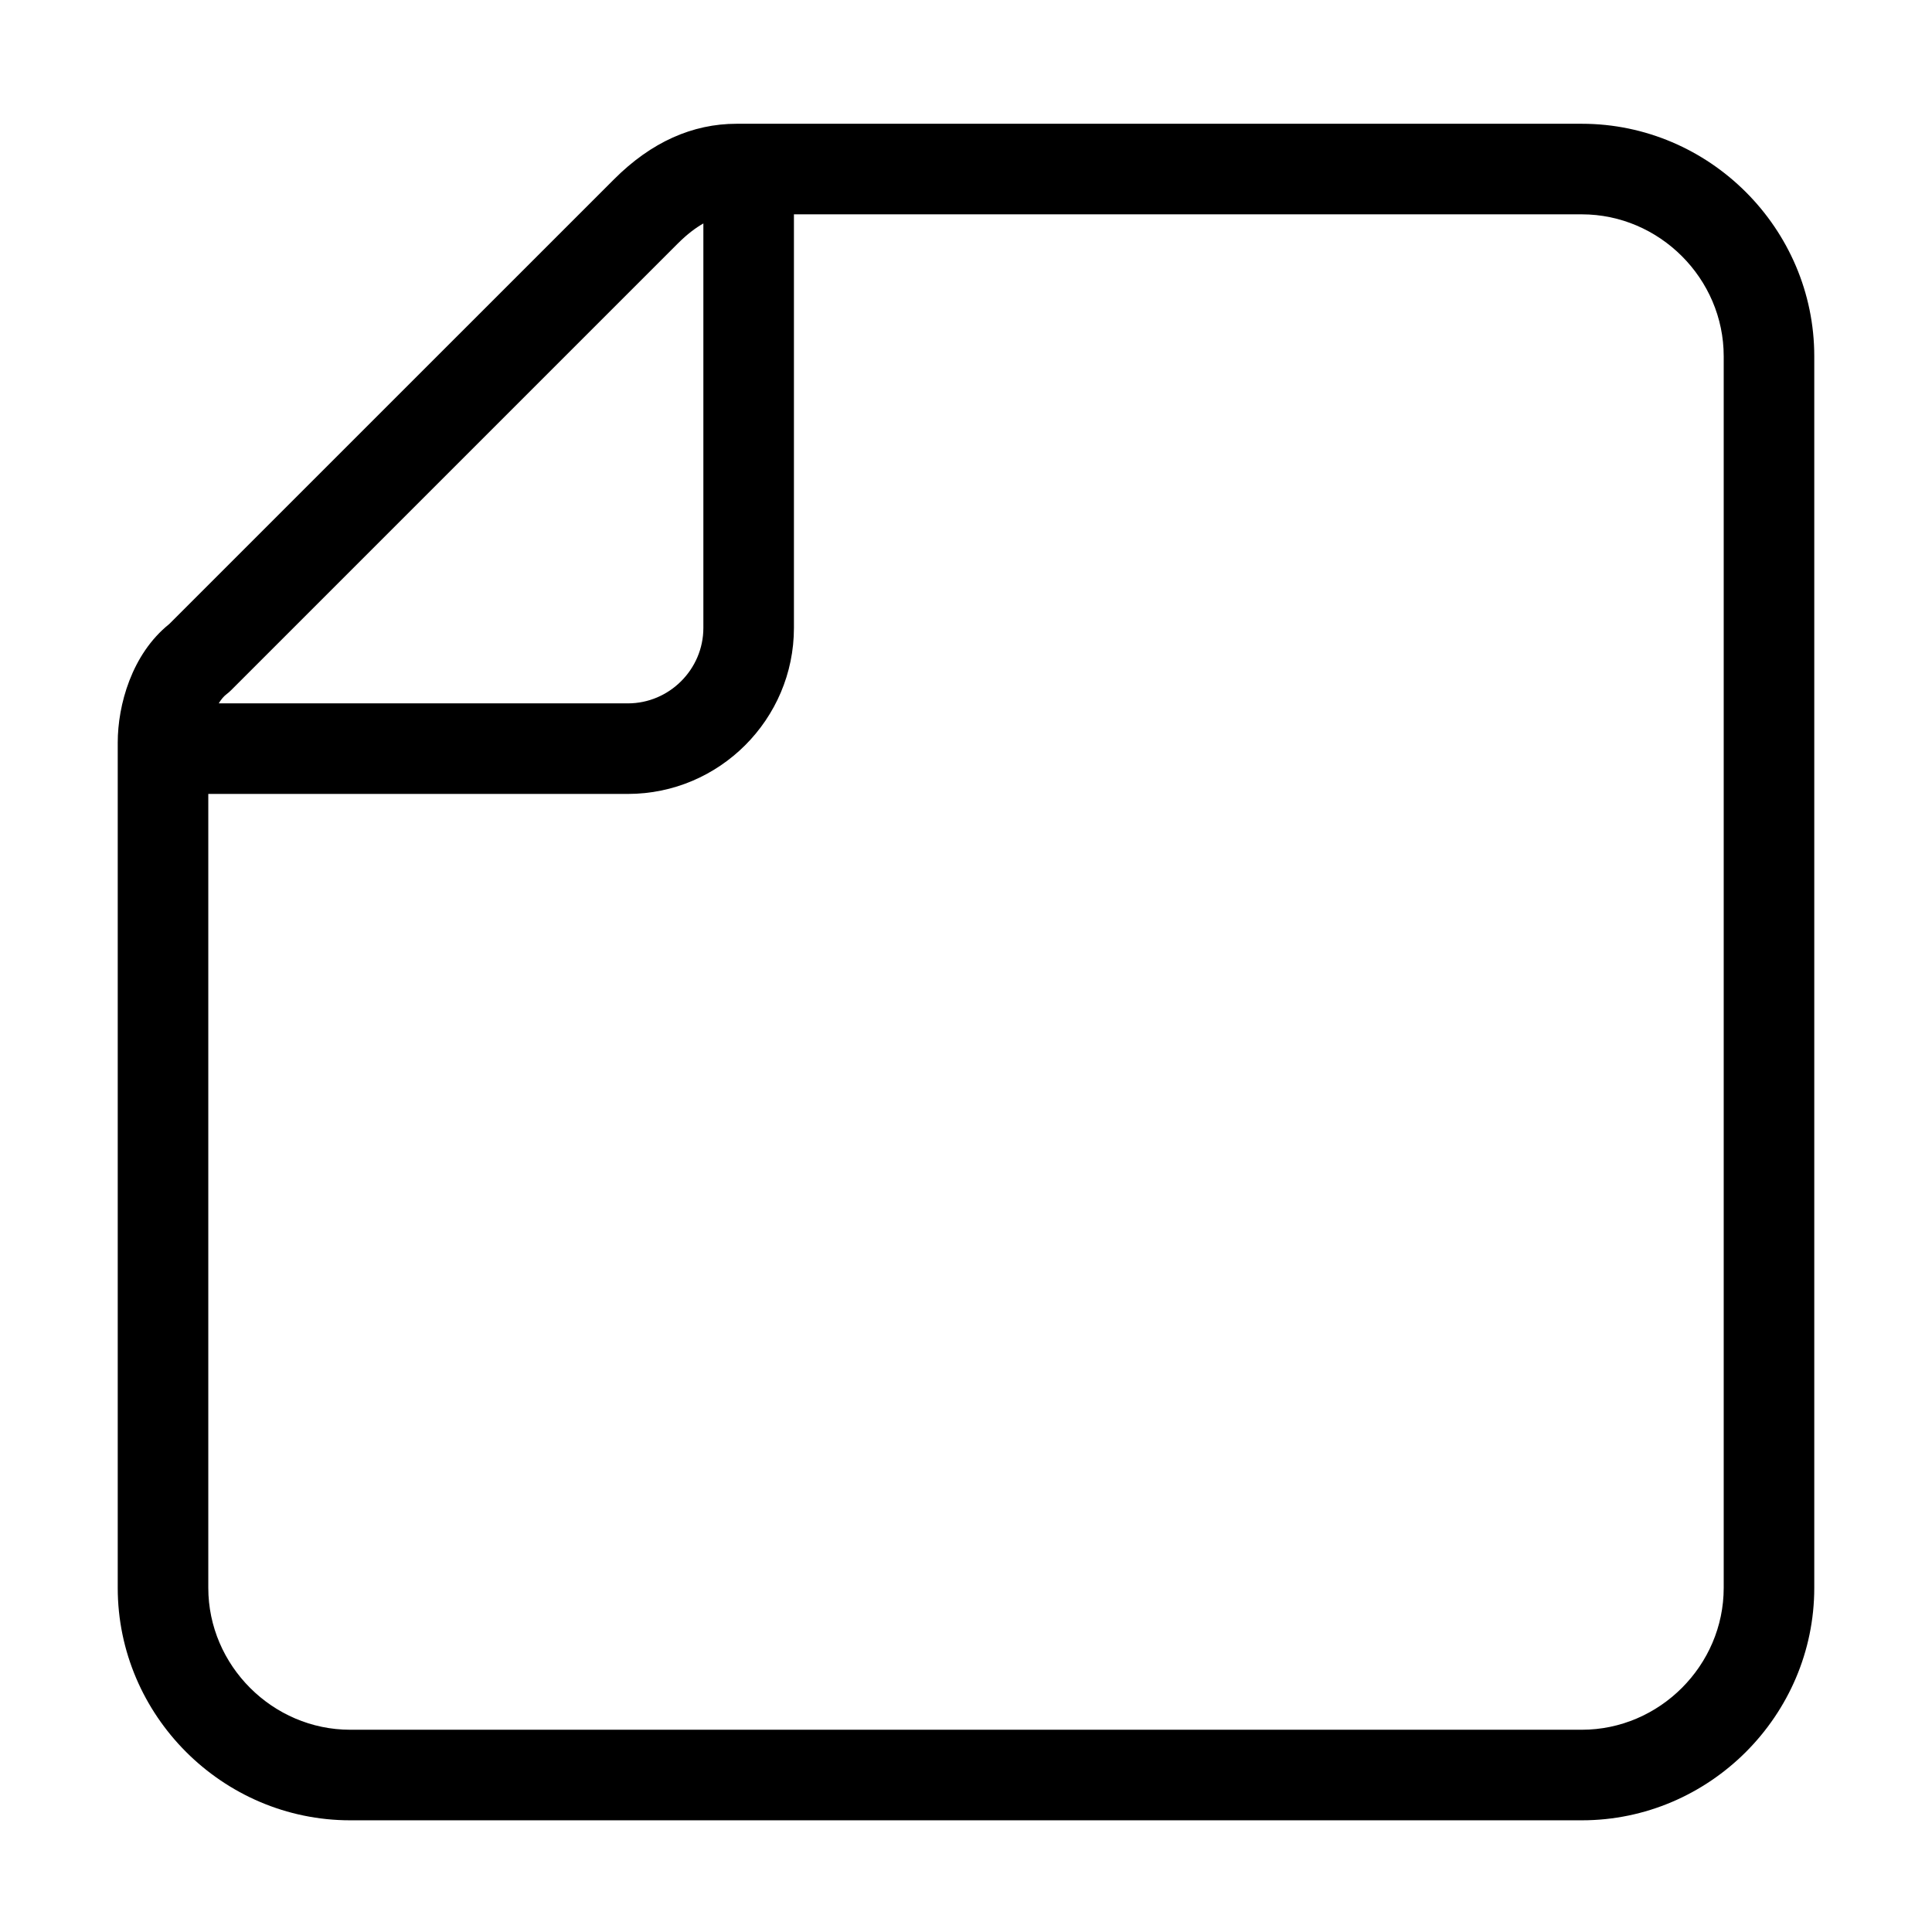
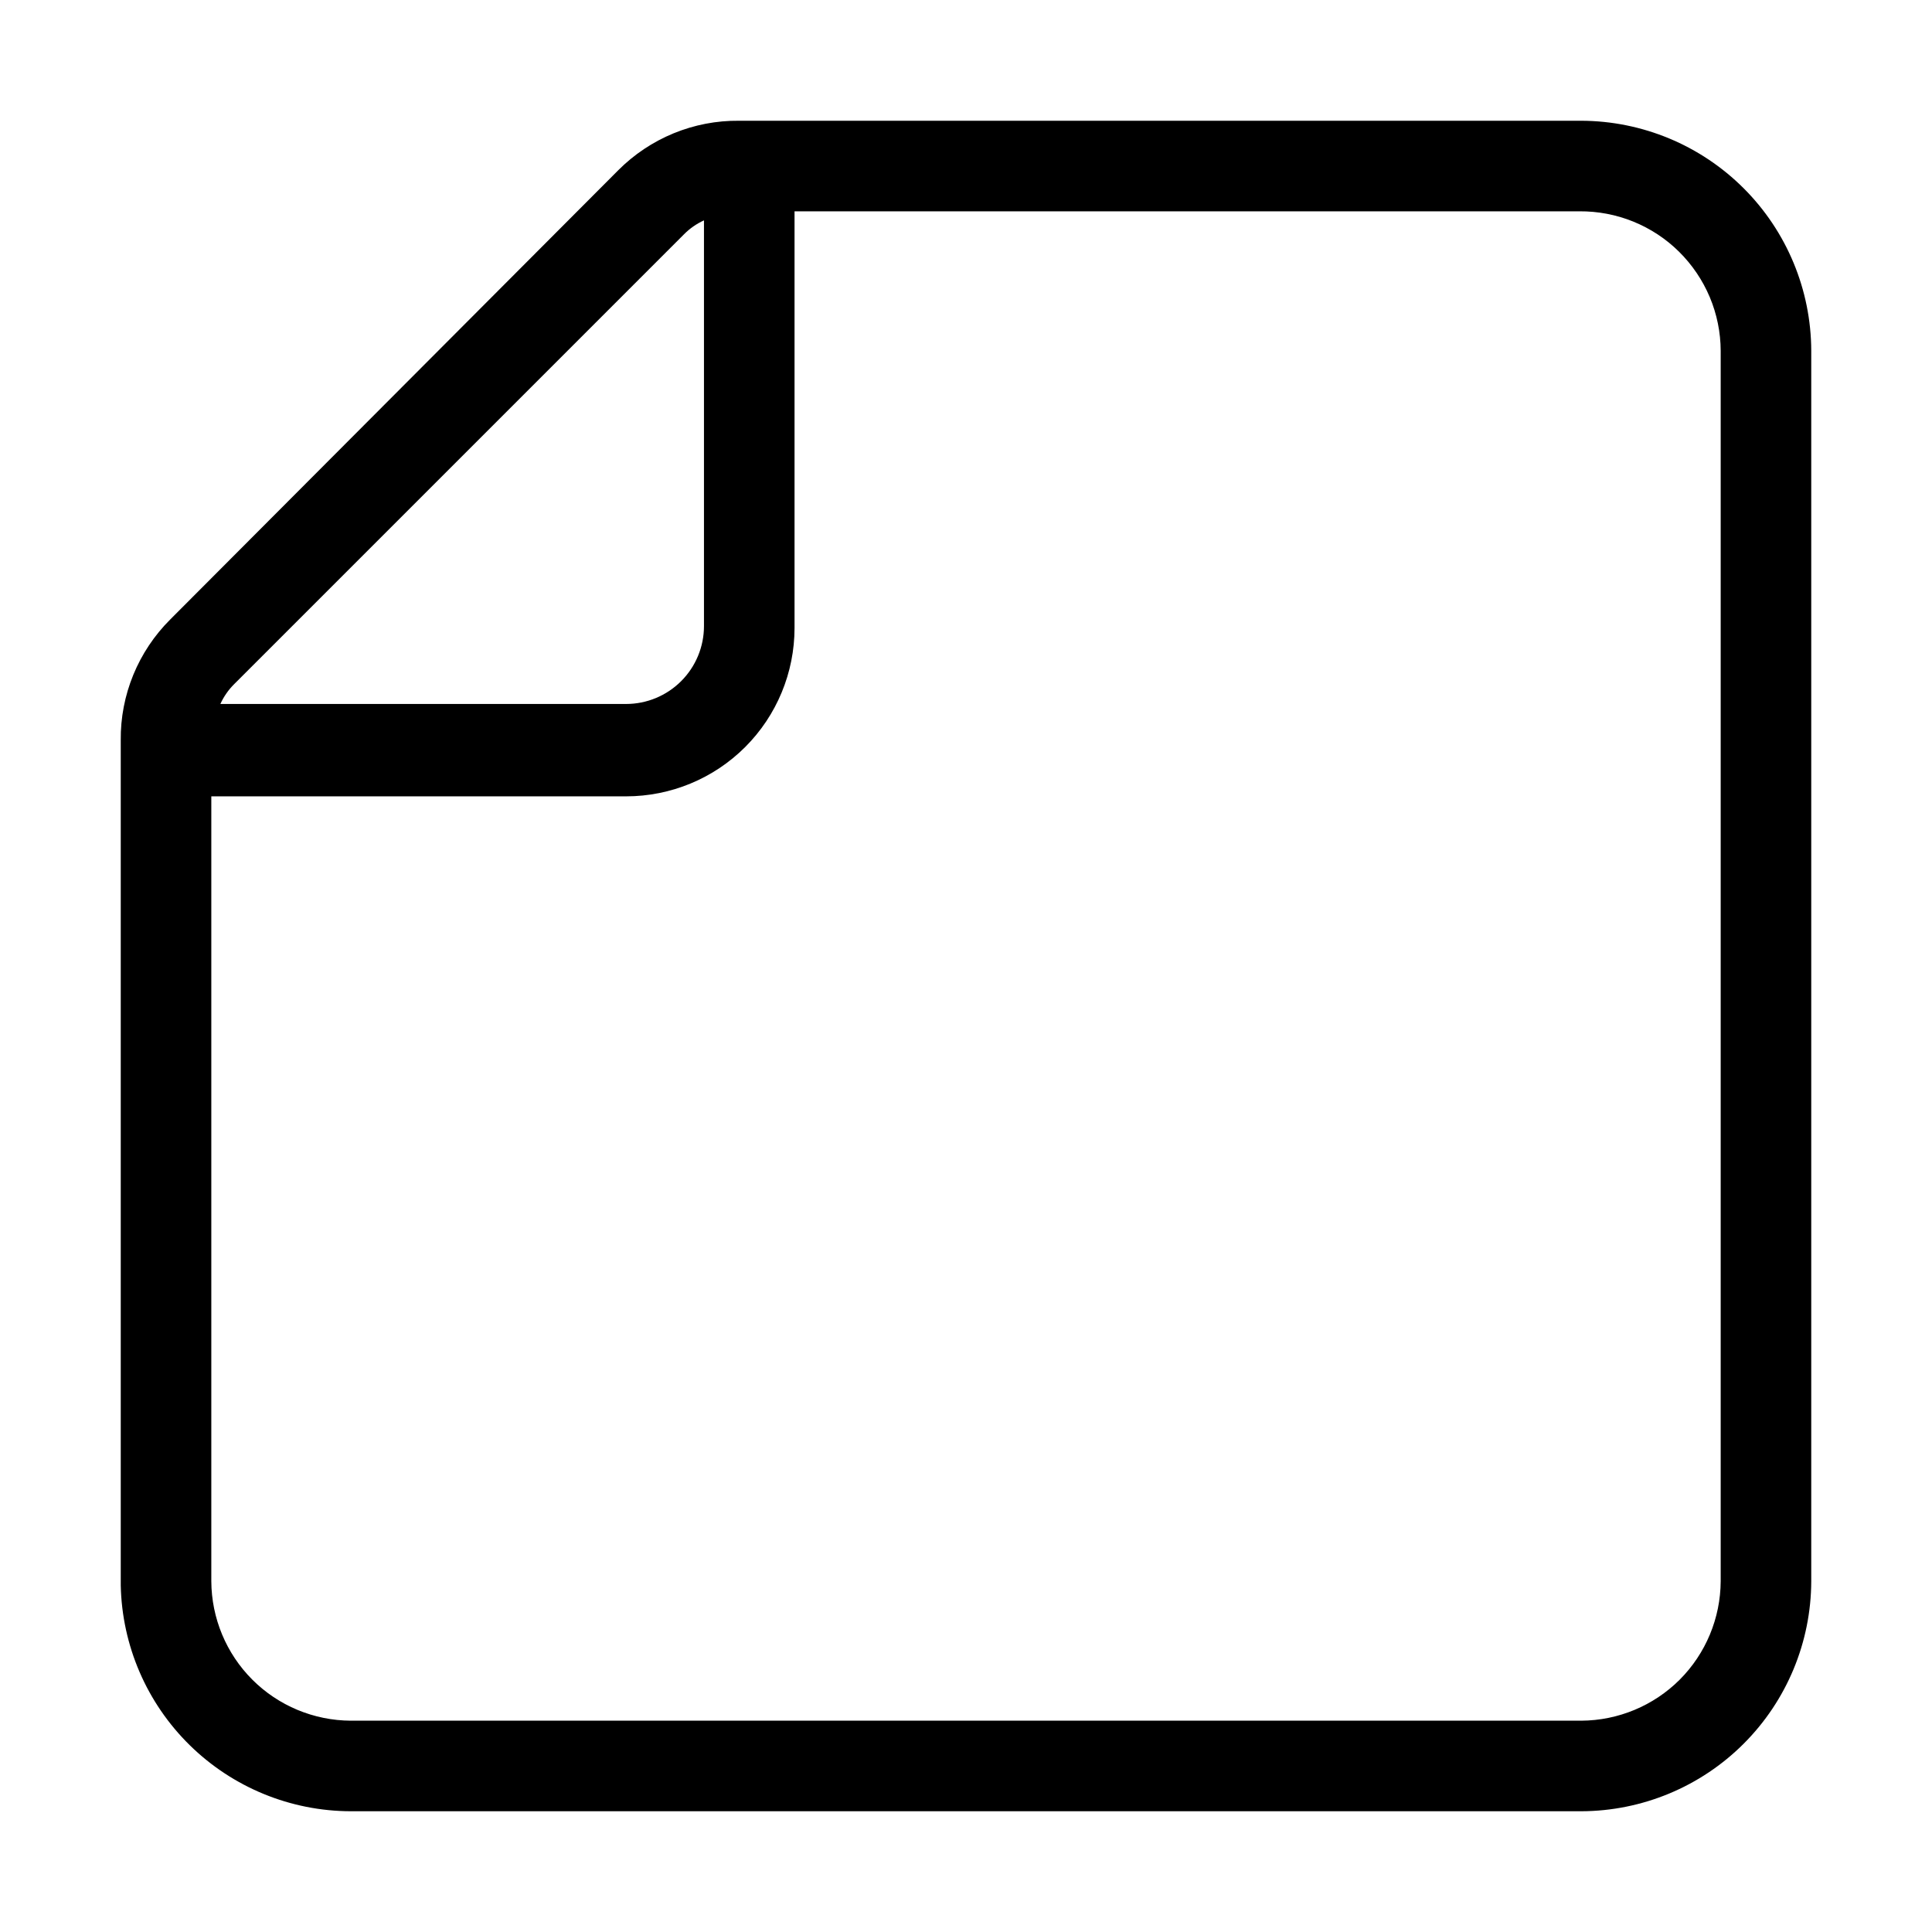
<svg xmlns="http://www.w3.org/2000/svg" width="32" height="32" viewBox="0 0 32 32" fill="none">
-   <path fill-rule="evenodd" clip-rule="evenodd" d="M11.65 3.701C11.519 3.775 11.38 3.881 11.23 4.03L3.83 11.43C3.805 11.455 3.778 11.479 3.75 11.5C3.707 11.532 3.663 11.584 3.623 11.65H10.4C11.086 11.65 11.65 11.086 11.65 10.4V3.701ZM12.2 2.05C11.47 2.05 10.786 2.353 10.17 2.97L2.802 10.337C2.181 10.835 1.95 11.68 1.95 12.3V26.3C1.95 28.414 3.686 30.15 5.8 30.15H26.2C28.314 30.15 30.05 28.414 30.05 26.3V5.9C30.05 3.786 28.314 2.05 26.2 2.05H12.2ZM13.15 3.55V10.4C13.15 11.914 11.914 13.15 10.4 13.15H3.45V26.3C3.45 27.586 4.514 28.65 5.8 28.65H26.2C27.486 28.65 28.55 27.586 28.55 26.3V5.9C28.55 4.614 27.486 3.55 26.2 3.55H13.15Z" fill="black" />
+   <path d="M26.19 2H12.24C11.869 1.996 11.501 2.067 11.157 2.208C10.814 2.349 10.502 2.557 10.24 2.82L2.82 10.26C2.557 10.522 2.349 10.834 2.208 11.177C2.067 11.521 1.996 11.889 2 12.26V26.26C2.021 27.258 2.431 28.207 3.143 28.906C3.855 29.605 4.812 29.998 5.81 30H26.19C27.2 29.997 28.167 29.595 28.881 28.881C29.595 28.167 29.997 27.2 30 26.19V5.81C29.997 4.8 29.595 3.833 28.881 3.119C28.167 2.405 27.2 2.003 26.19 2ZM3.88 11.33L11.33 3.88C11.425 3.784 11.537 3.706 11.66 3.65V10.37C11.66 10.712 11.524 11.04 11.282 11.282C11.04 11.524 10.712 11.66 10.37 11.66H3.65C3.706 11.537 3.784 11.425 3.88 11.33ZM28.5 26.19C28.497 26.802 28.253 27.388 27.821 27.821C27.388 28.253 26.802 28.497 26.19 28.5H5.81C5.198 28.497 4.612 28.253 4.18 27.821C3.747 27.388 3.503 26.802 3.5 26.19V13.19H10.37C11.11 13.19 11.82 12.896 12.343 12.373C12.866 11.85 13.16 11.14 13.16 10.4V3.5H26.16C26.466 3.498 26.769 3.555 27.052 3.67C27.335 3.785 27.593 3.954 27.81 4.169C28.027 4.384 28.2 4.639 28.319 4.921C28.437 5.202 28.499 5.505 28.5 5.81V26.19Z" fill="black" />
</svg>
